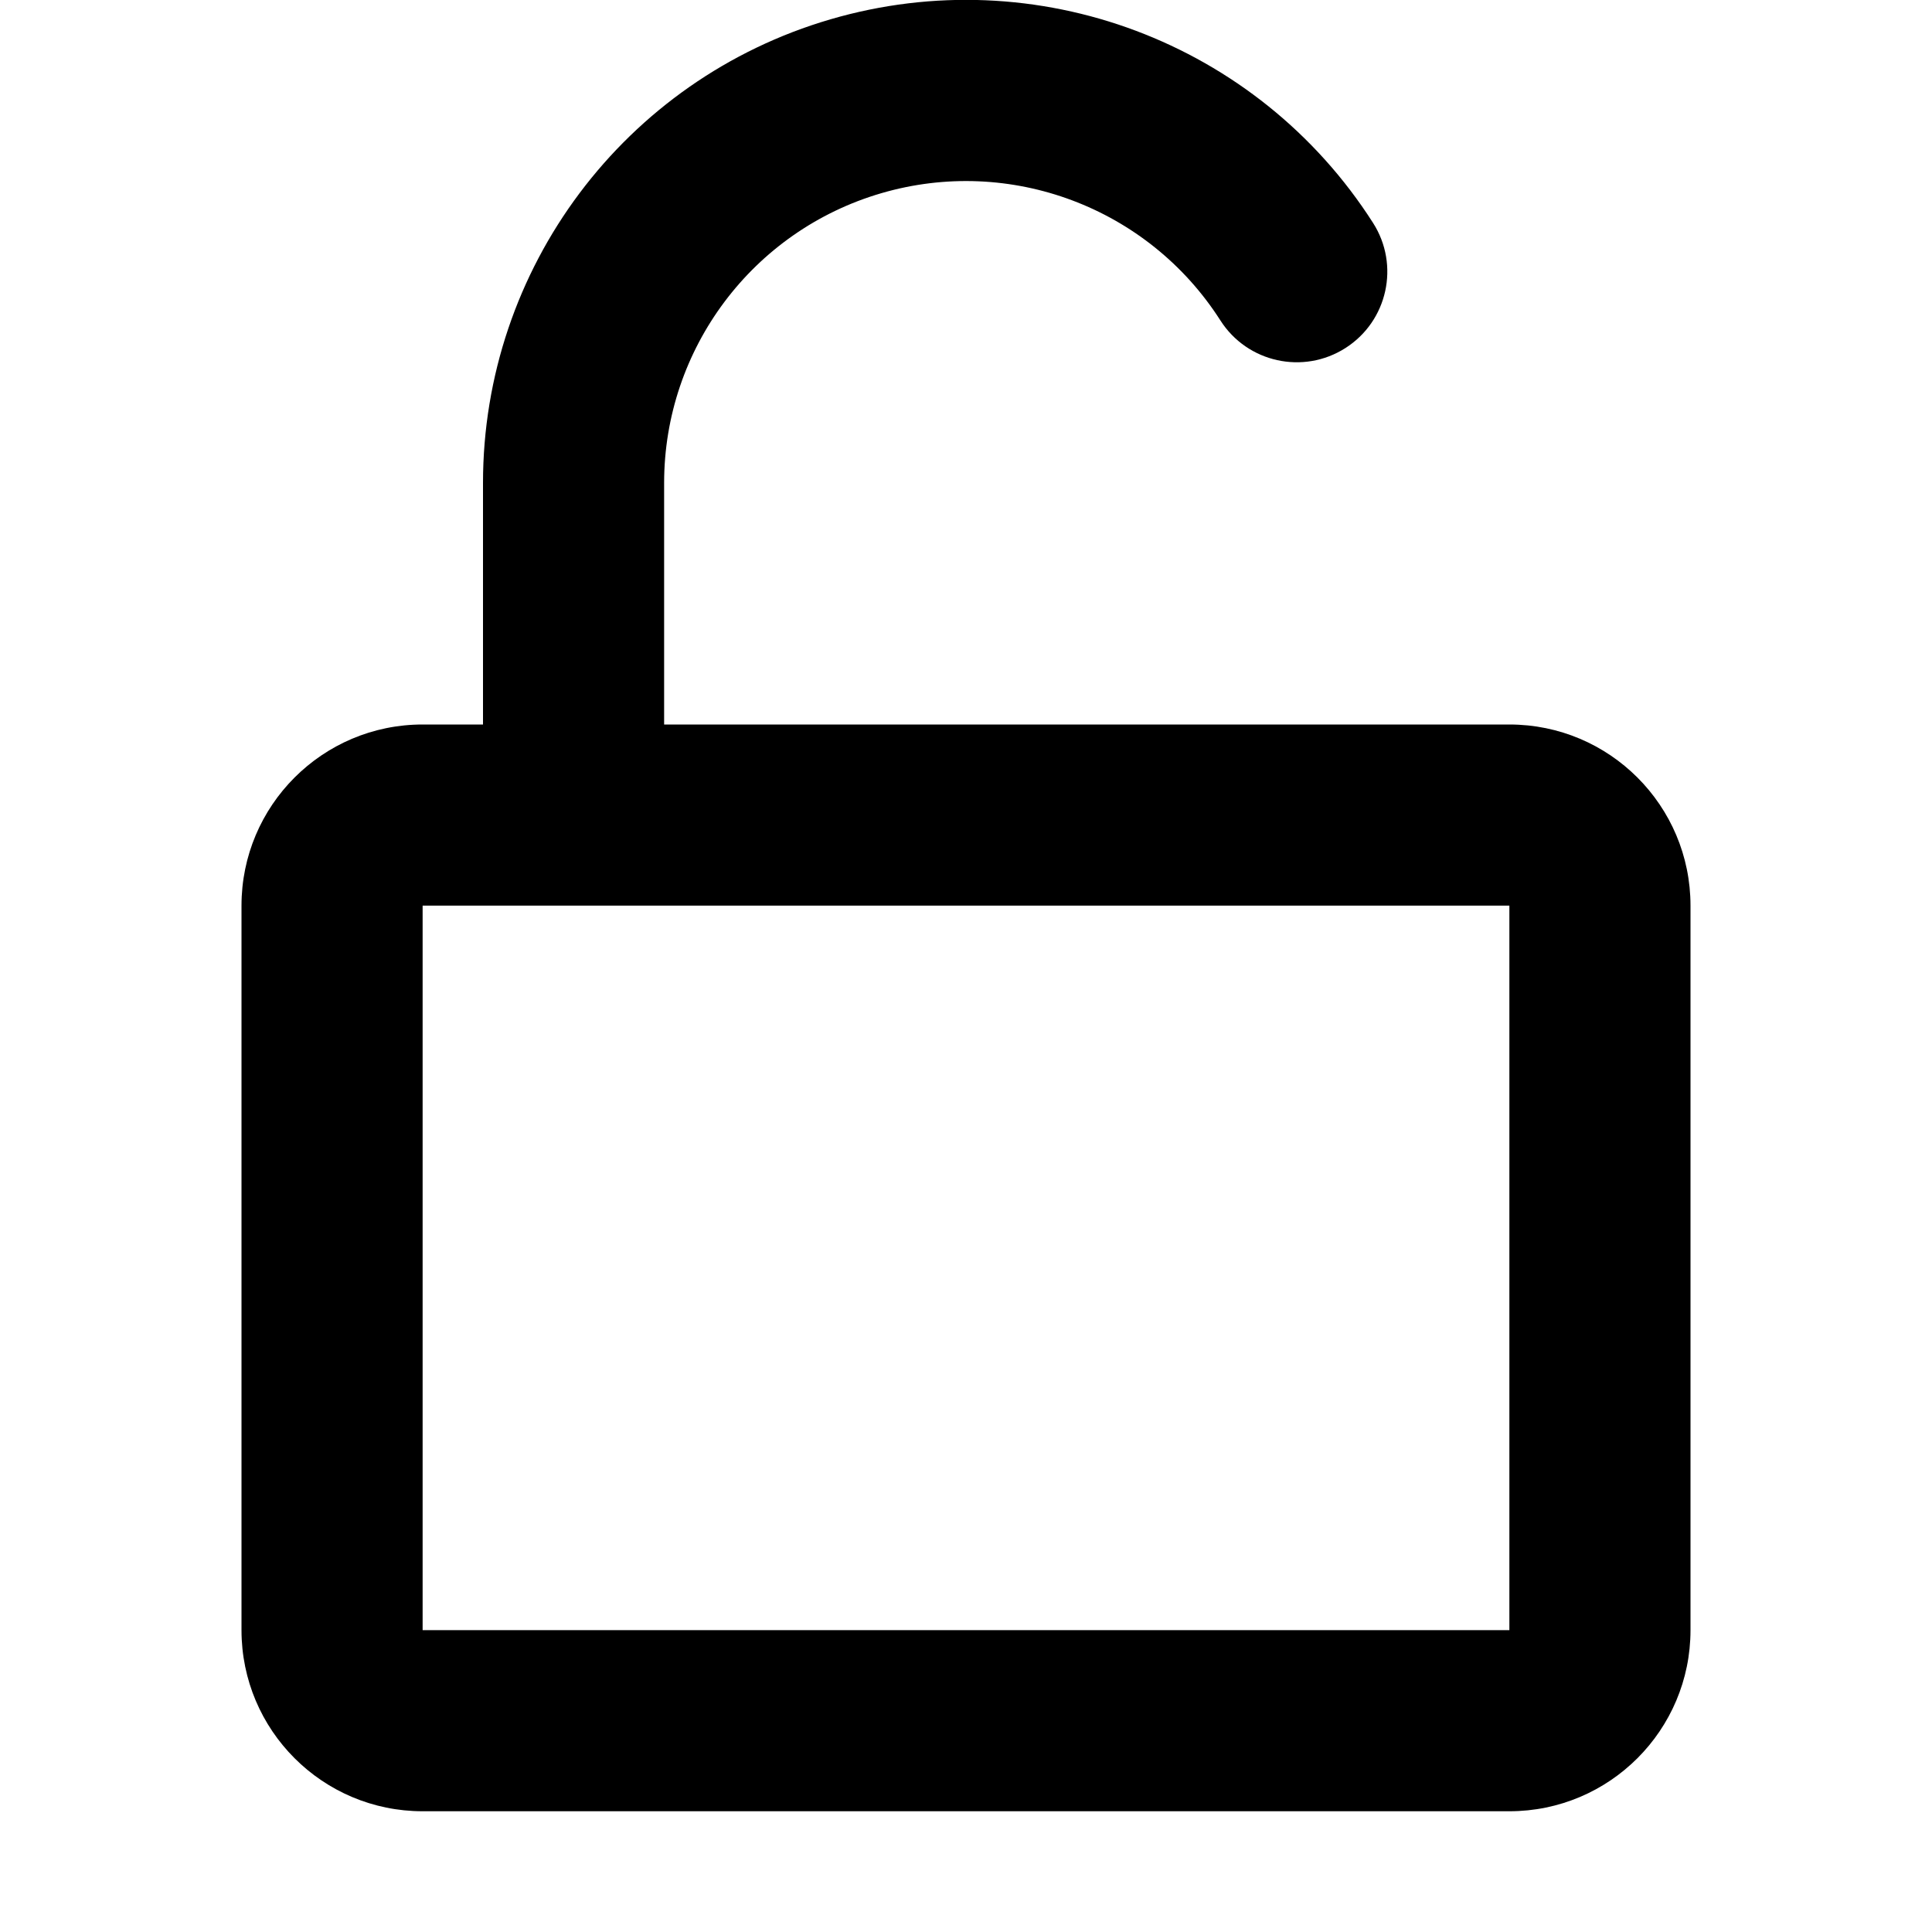
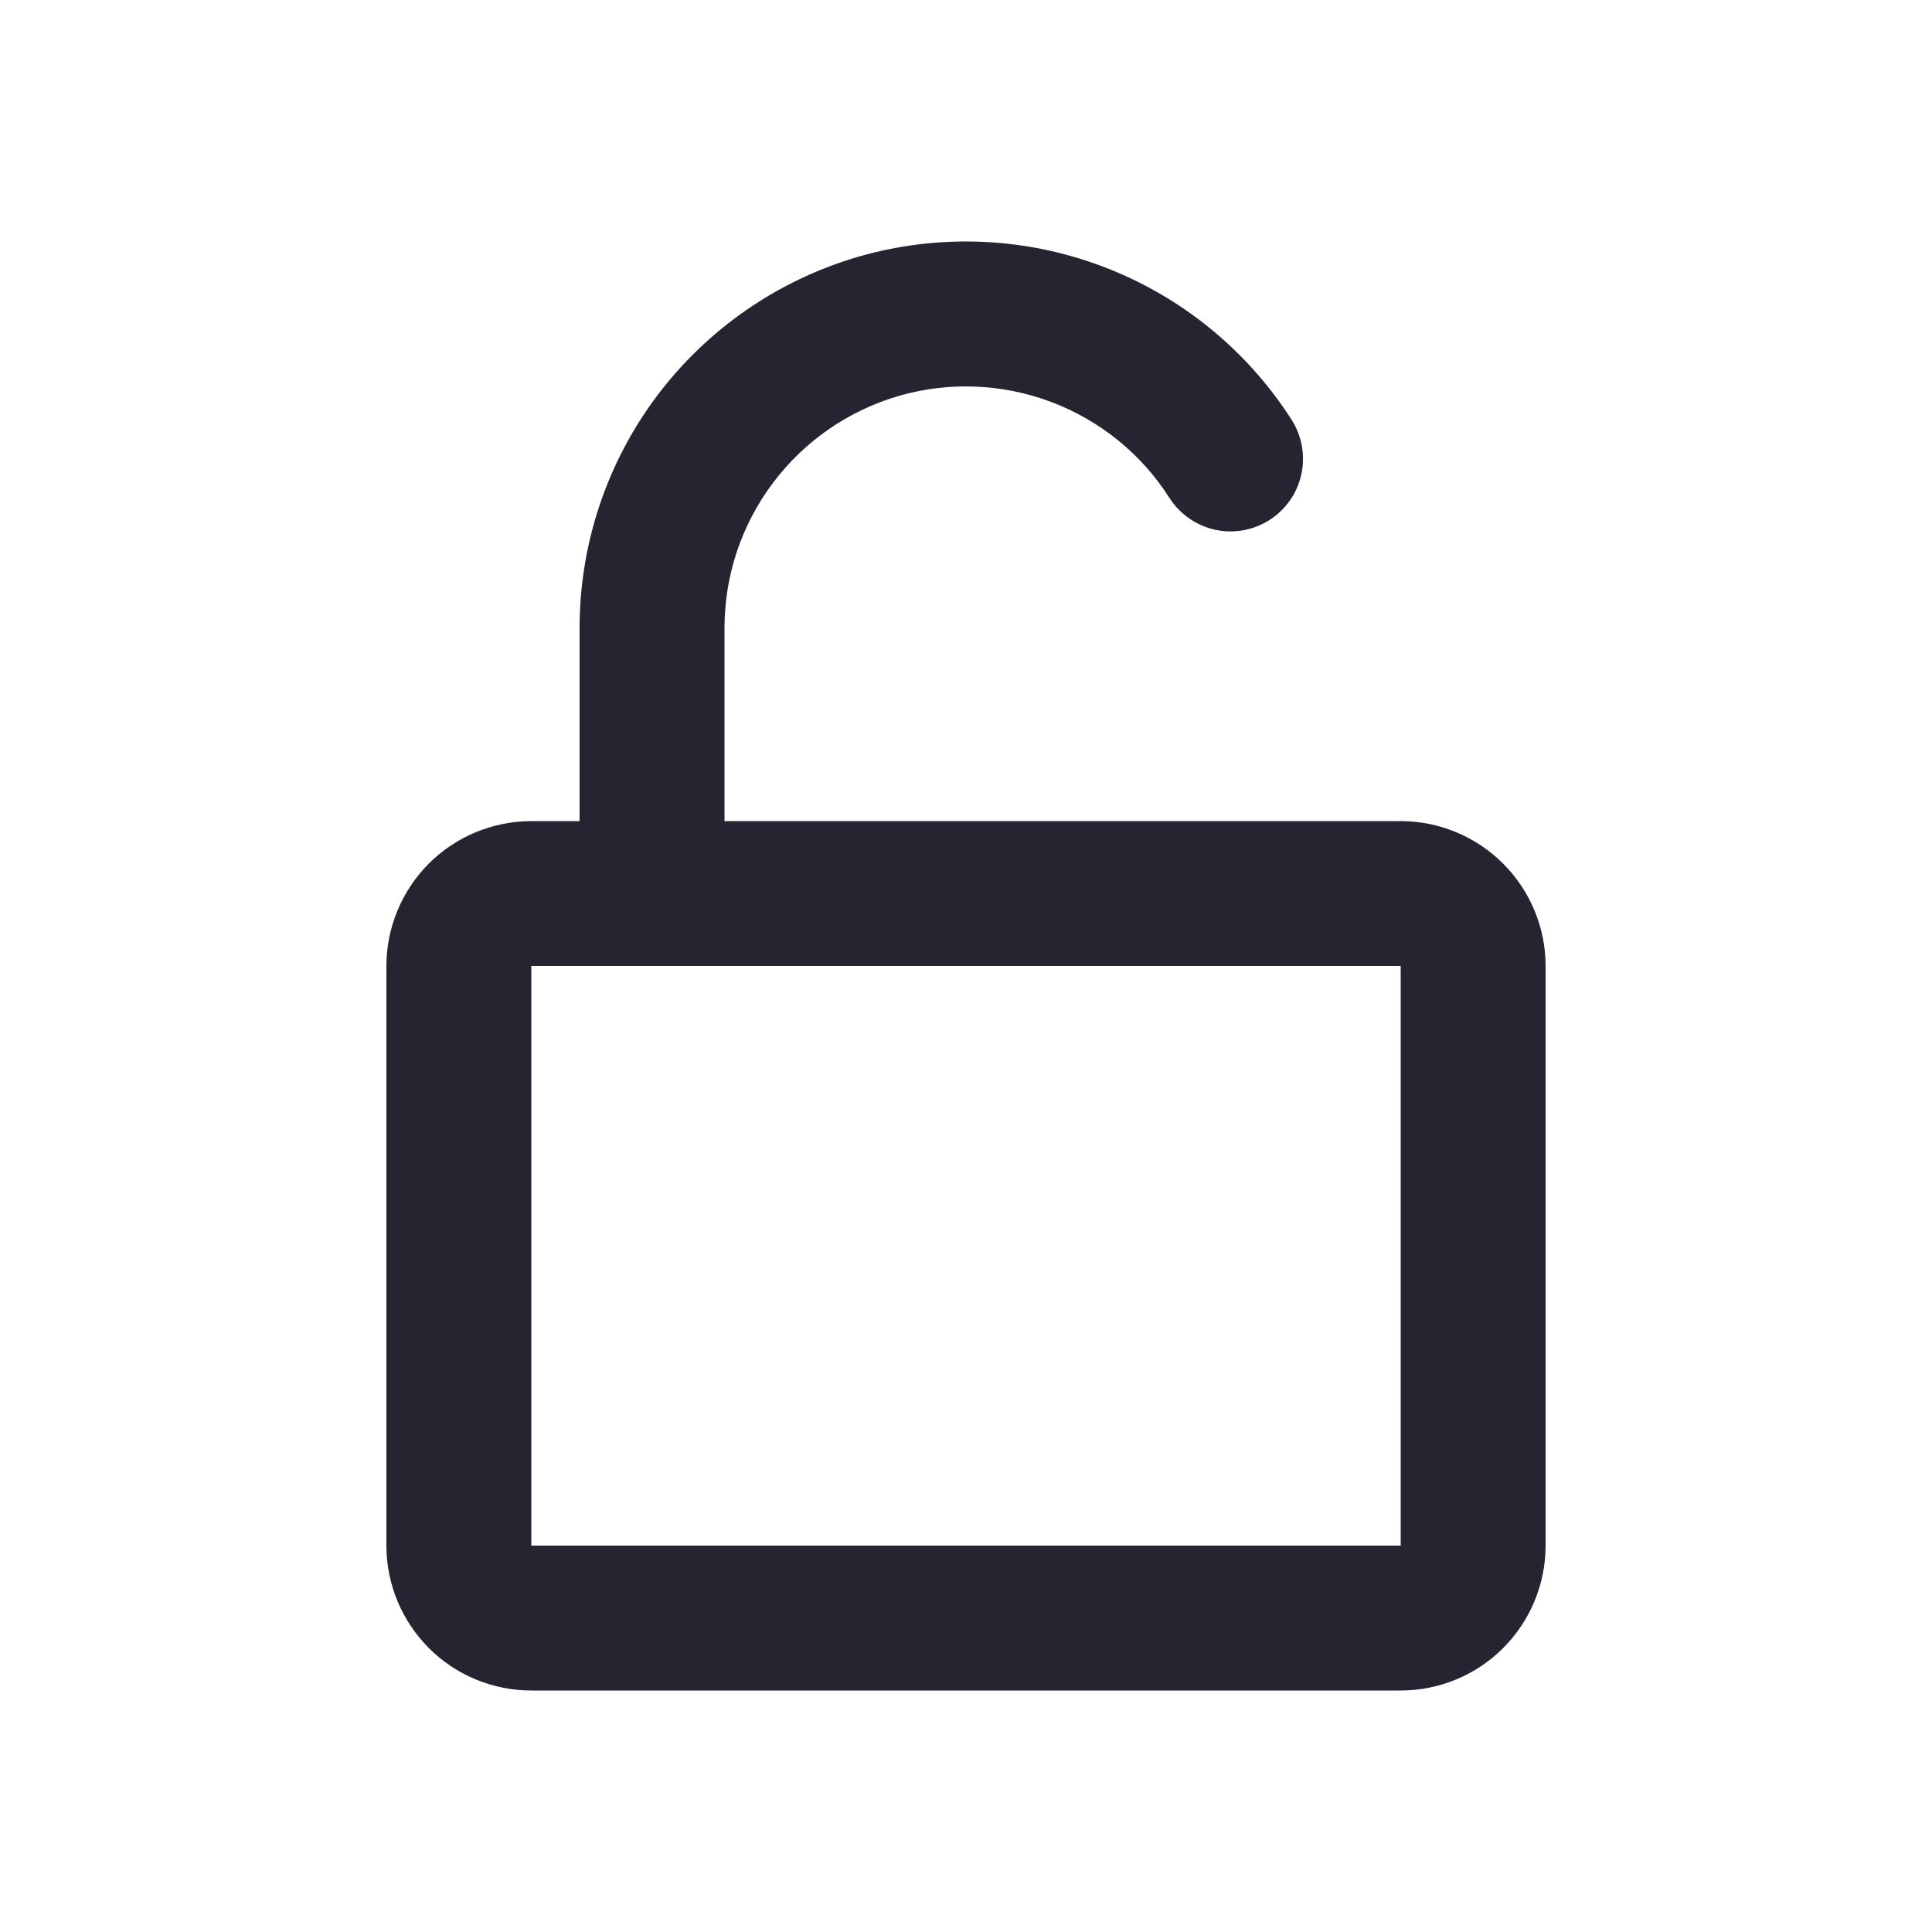
- <svg xmlns="http://www.w3.org/2000/svg" width="16" height="16" viewBox="0 0 16 16">
-   <path fill-rule="evenodd" d="M5.5 4a2.5 2.5 0 014.607-1.346.75.75 0 101.264-.808A4 4 0 004 4v2h-.501A1.5 1.5 0 002 7.5v6A1.5 1.5 0 003.5 15h9a1.5 1.5 0 001.5-1.5v-6A1.5 1.5 0 0012.5 6h-7V4zm-.75 3.5H3.5v6h9v-6H4.75z" />
+ <svg xmlns="http://www.w3.org/2000/svg" width="16" height="16" viewBox="0 0 16 16" fill="none">
+   <path fill-rule="evenodd" clip-rule="evenodd" d="M6 5.2C6 4.768 6.14 4.347 6.4 4.001C6.659 3.655 7.024 3.402 7.439 3.28C7.854 3.159 8.298 3.176 8.703 3.328C9.108 3.48 9.453 3.759 9.685 4.124C9.771 4.258 9.907 4.352 10.062 4.387C10.217 4.421 10.38 4.392 10.514 4.306C10.648 4.22 10.743 4.085 10.777 3.929C10.811 3.774 10.782 3.611 10.697 3.477C10.324 2.894 9.772 2.447 9.124 2.204C8.476 1.961 7.767 1.934 7.102 2.128C6.438 2.323 5.855 2.727 5.439 3.281C5.024 3.835 4.8 4.508 4.8 5.2V6.8H4.399C4.081 6.801 3.776 6.927 3.551 7.152C3.327 7.377 3.2 7.682 3.2 8V12.8C3.2 13.118 3.327 13.424 3.552 13.649C3.777 13.874 4.082 14 4.4 14H11.6C11.918 14 12.223 13.874 12.448 13.649C12.673 13.424 12.8 13.118 12.8 12.8V8C12.8 7.682 12.673 7.377 12.448 7.152C12.223 6.927 11.918 6.8 11.6 6.8H6V5.2ZM5.4 8H4.4V12.8H11.6V8H5.4Z" fill="#272431" />
</svg>
